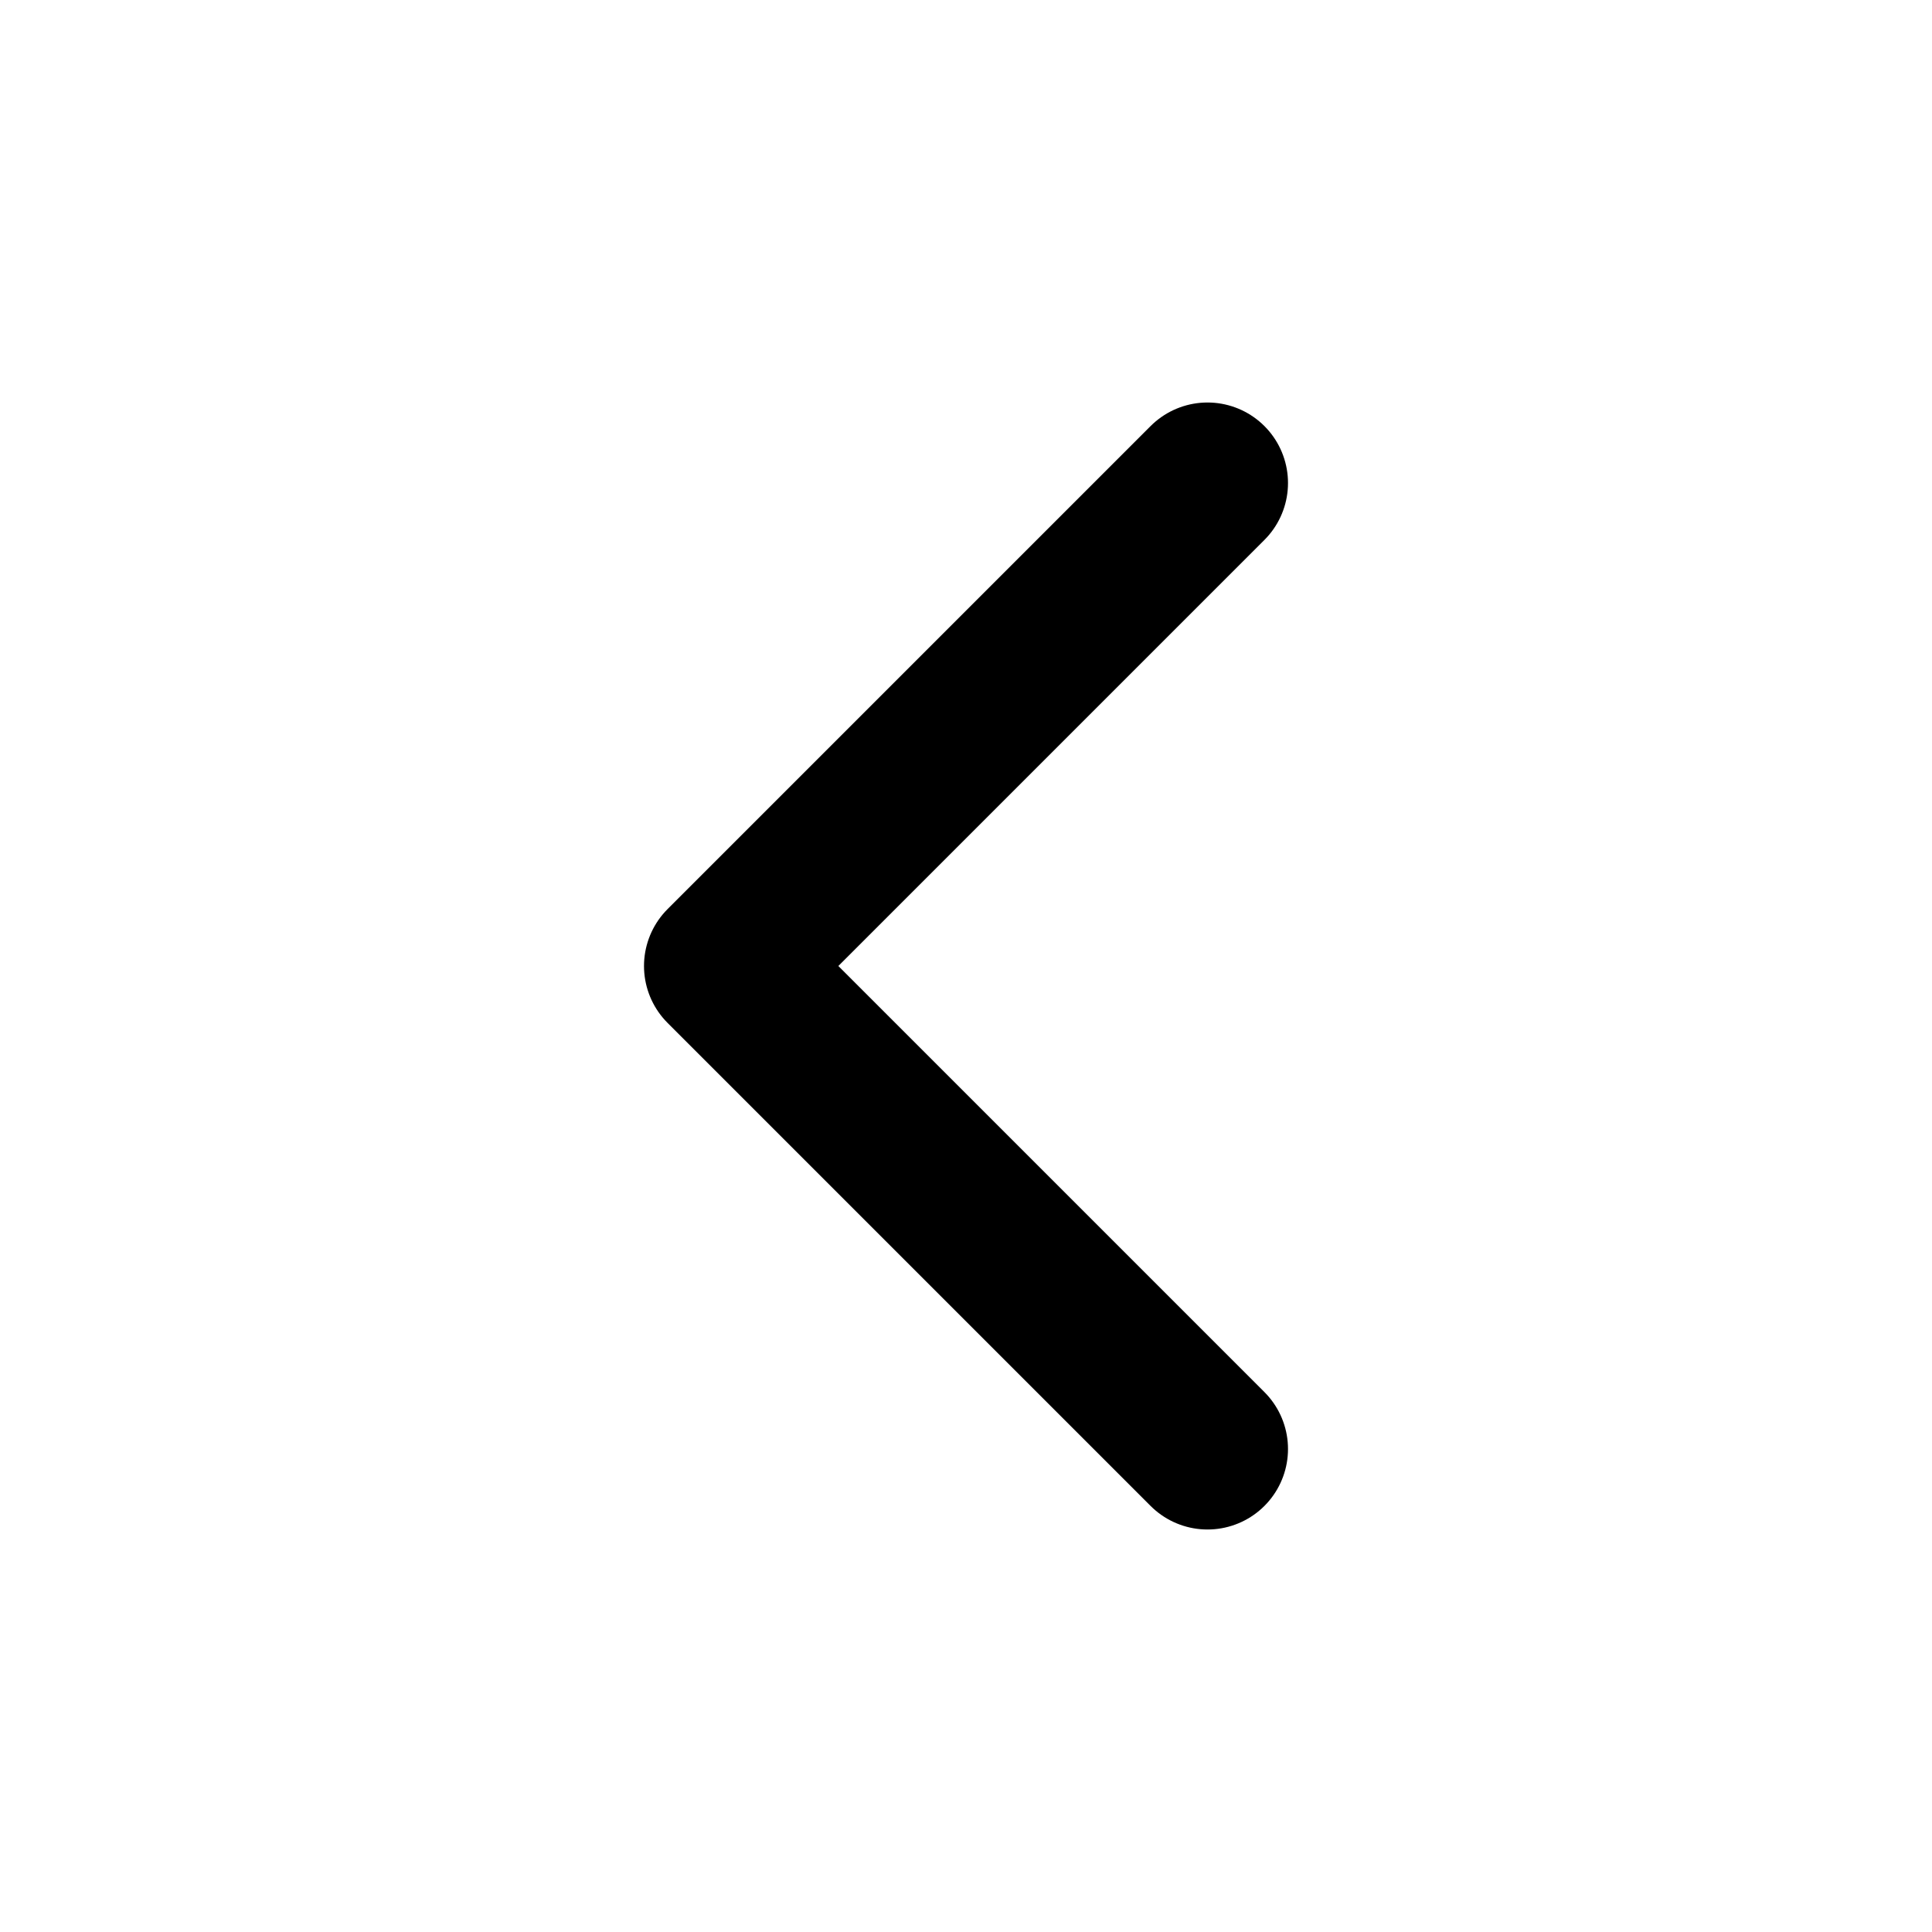
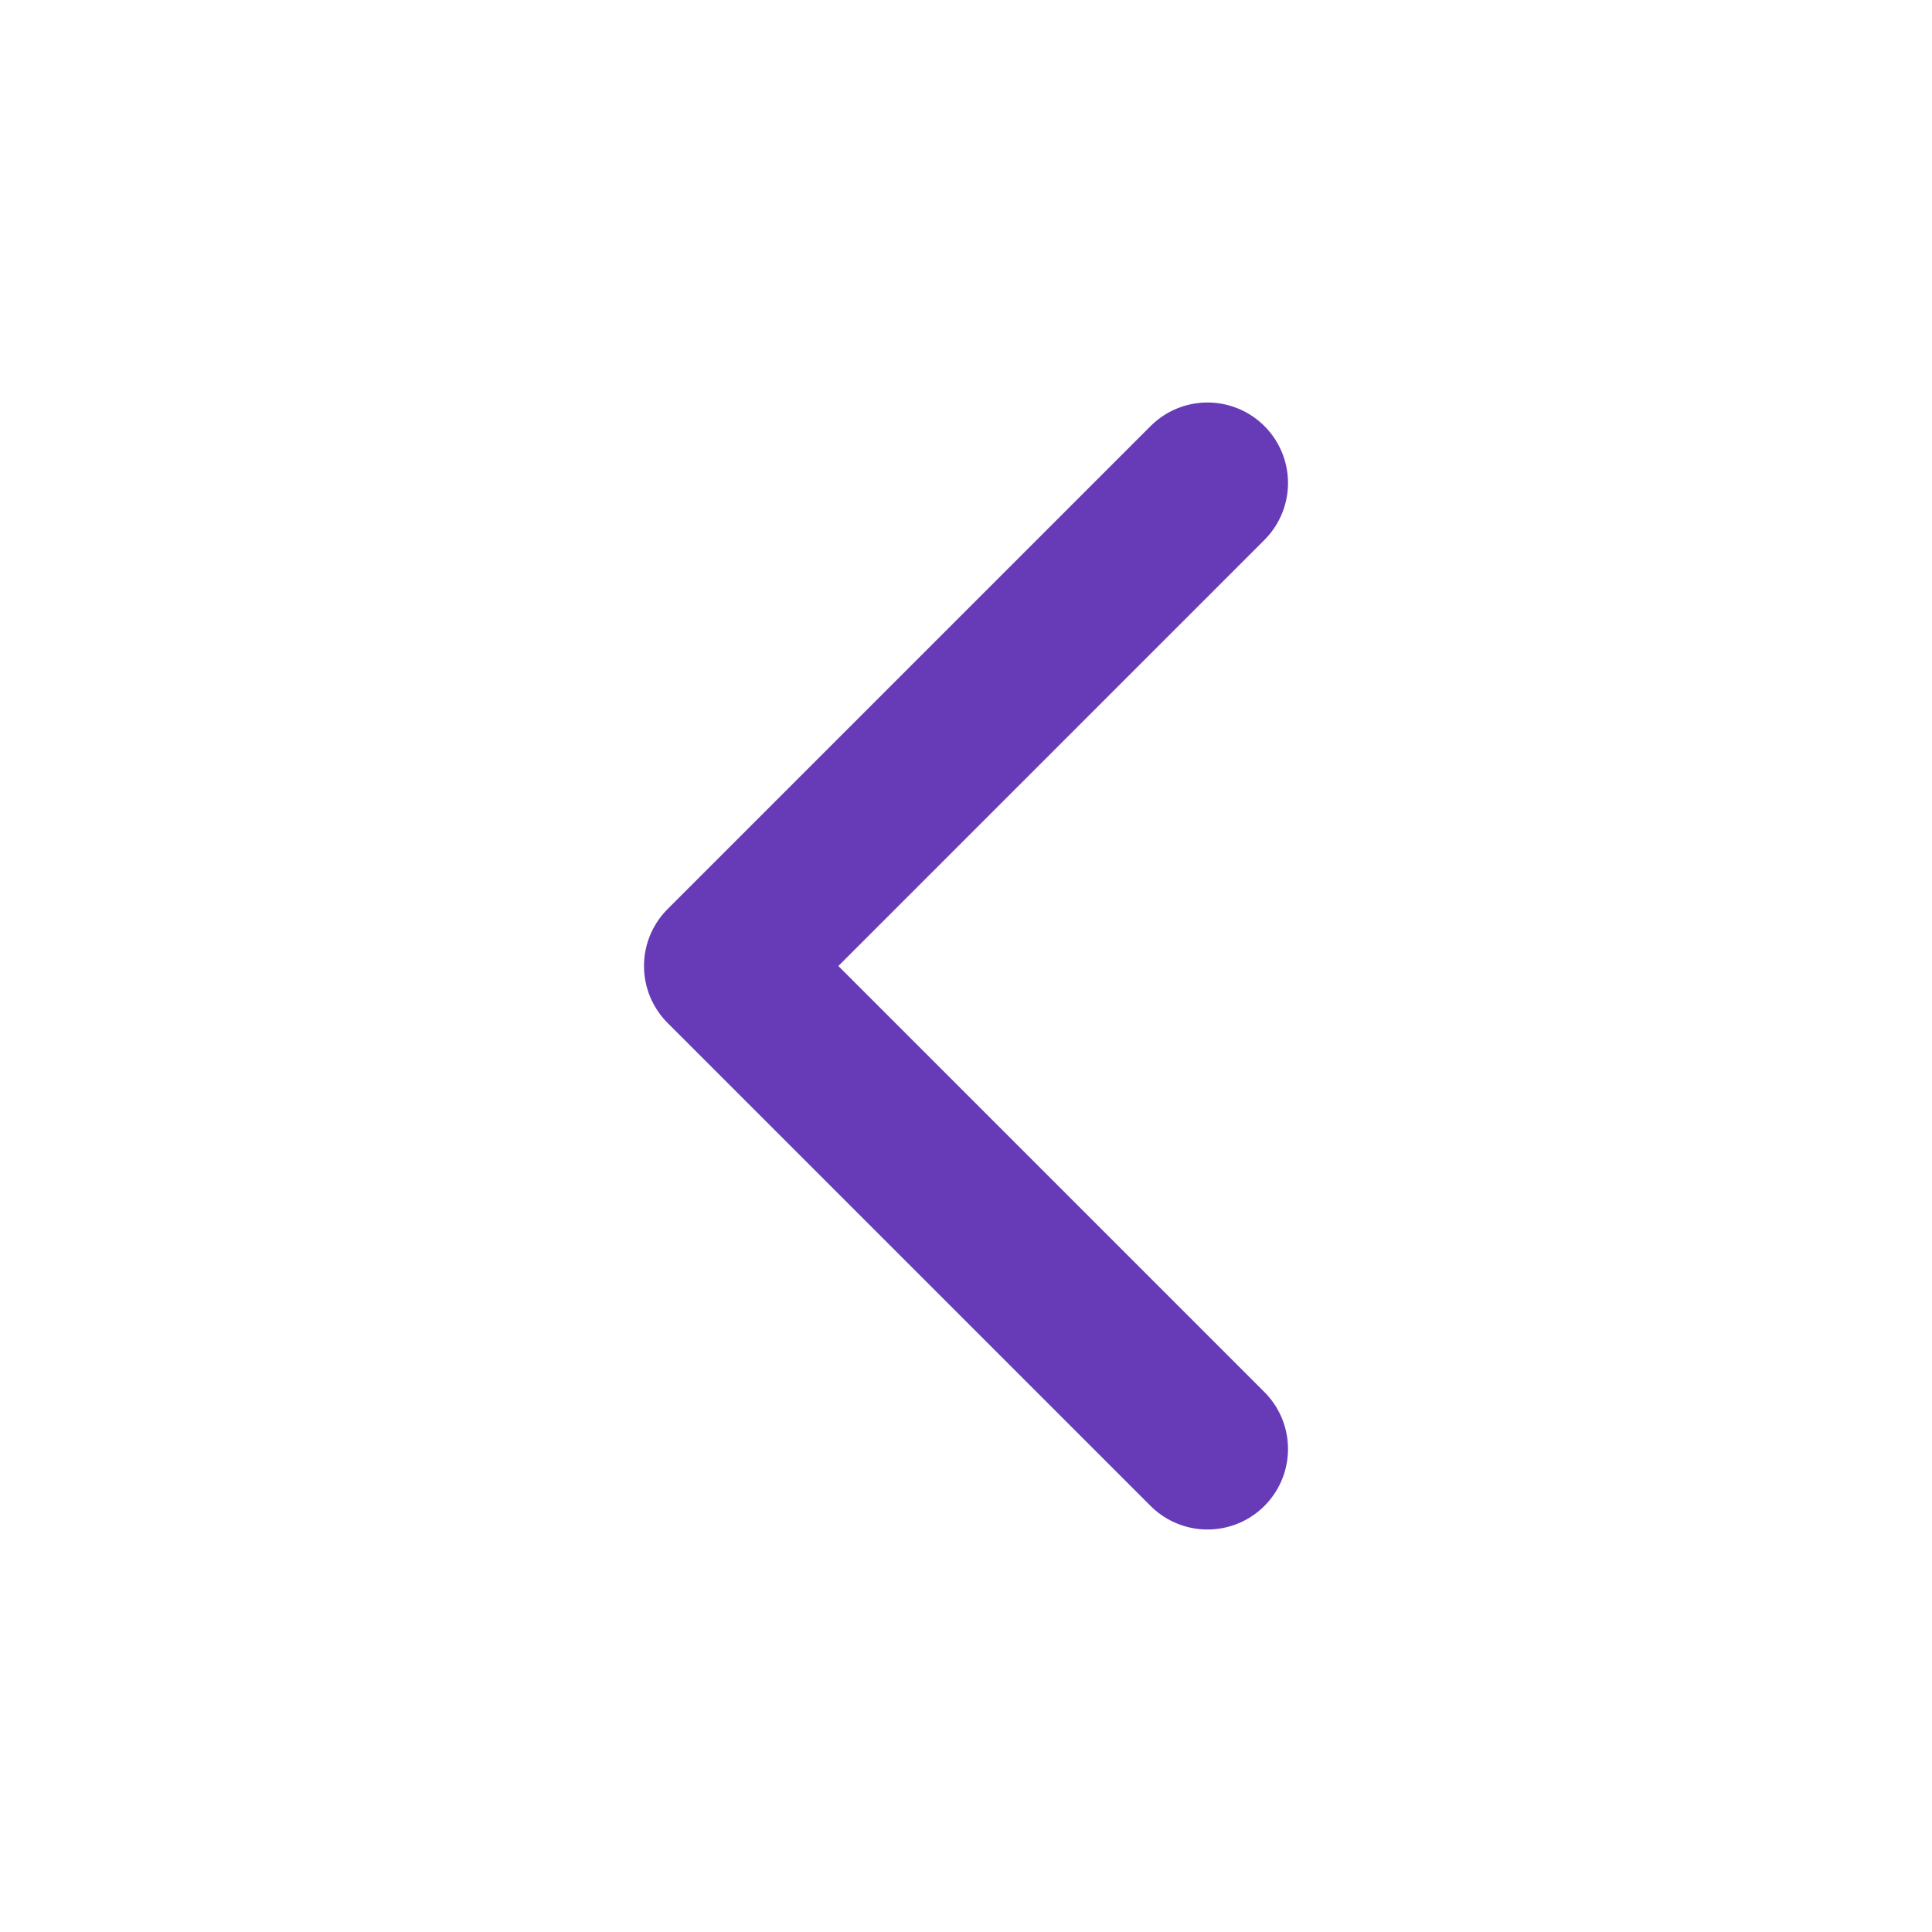
- <svg xmlns="http://www.w3.org/2000/svg" width="24" height="24" viewBox="0 0 24 24" fill="none" stroke="currentColor" stroke-width="2" stroke-linecap="round" stroke-linejoin="round" class="lucide lucide-chevron-left">
+ <svg xmlns="http://www.w3.org/2000/svg" width="24" height="24" viewBox="0 0 24 24" fill="none" stroke="#673AB7" stroke-width="2" stroke-linecap="round" stroke-linejoin="round" class="lucide lucide-chevron-left">
  <path d="m15 18-6-6 6-6" />
</svg>
